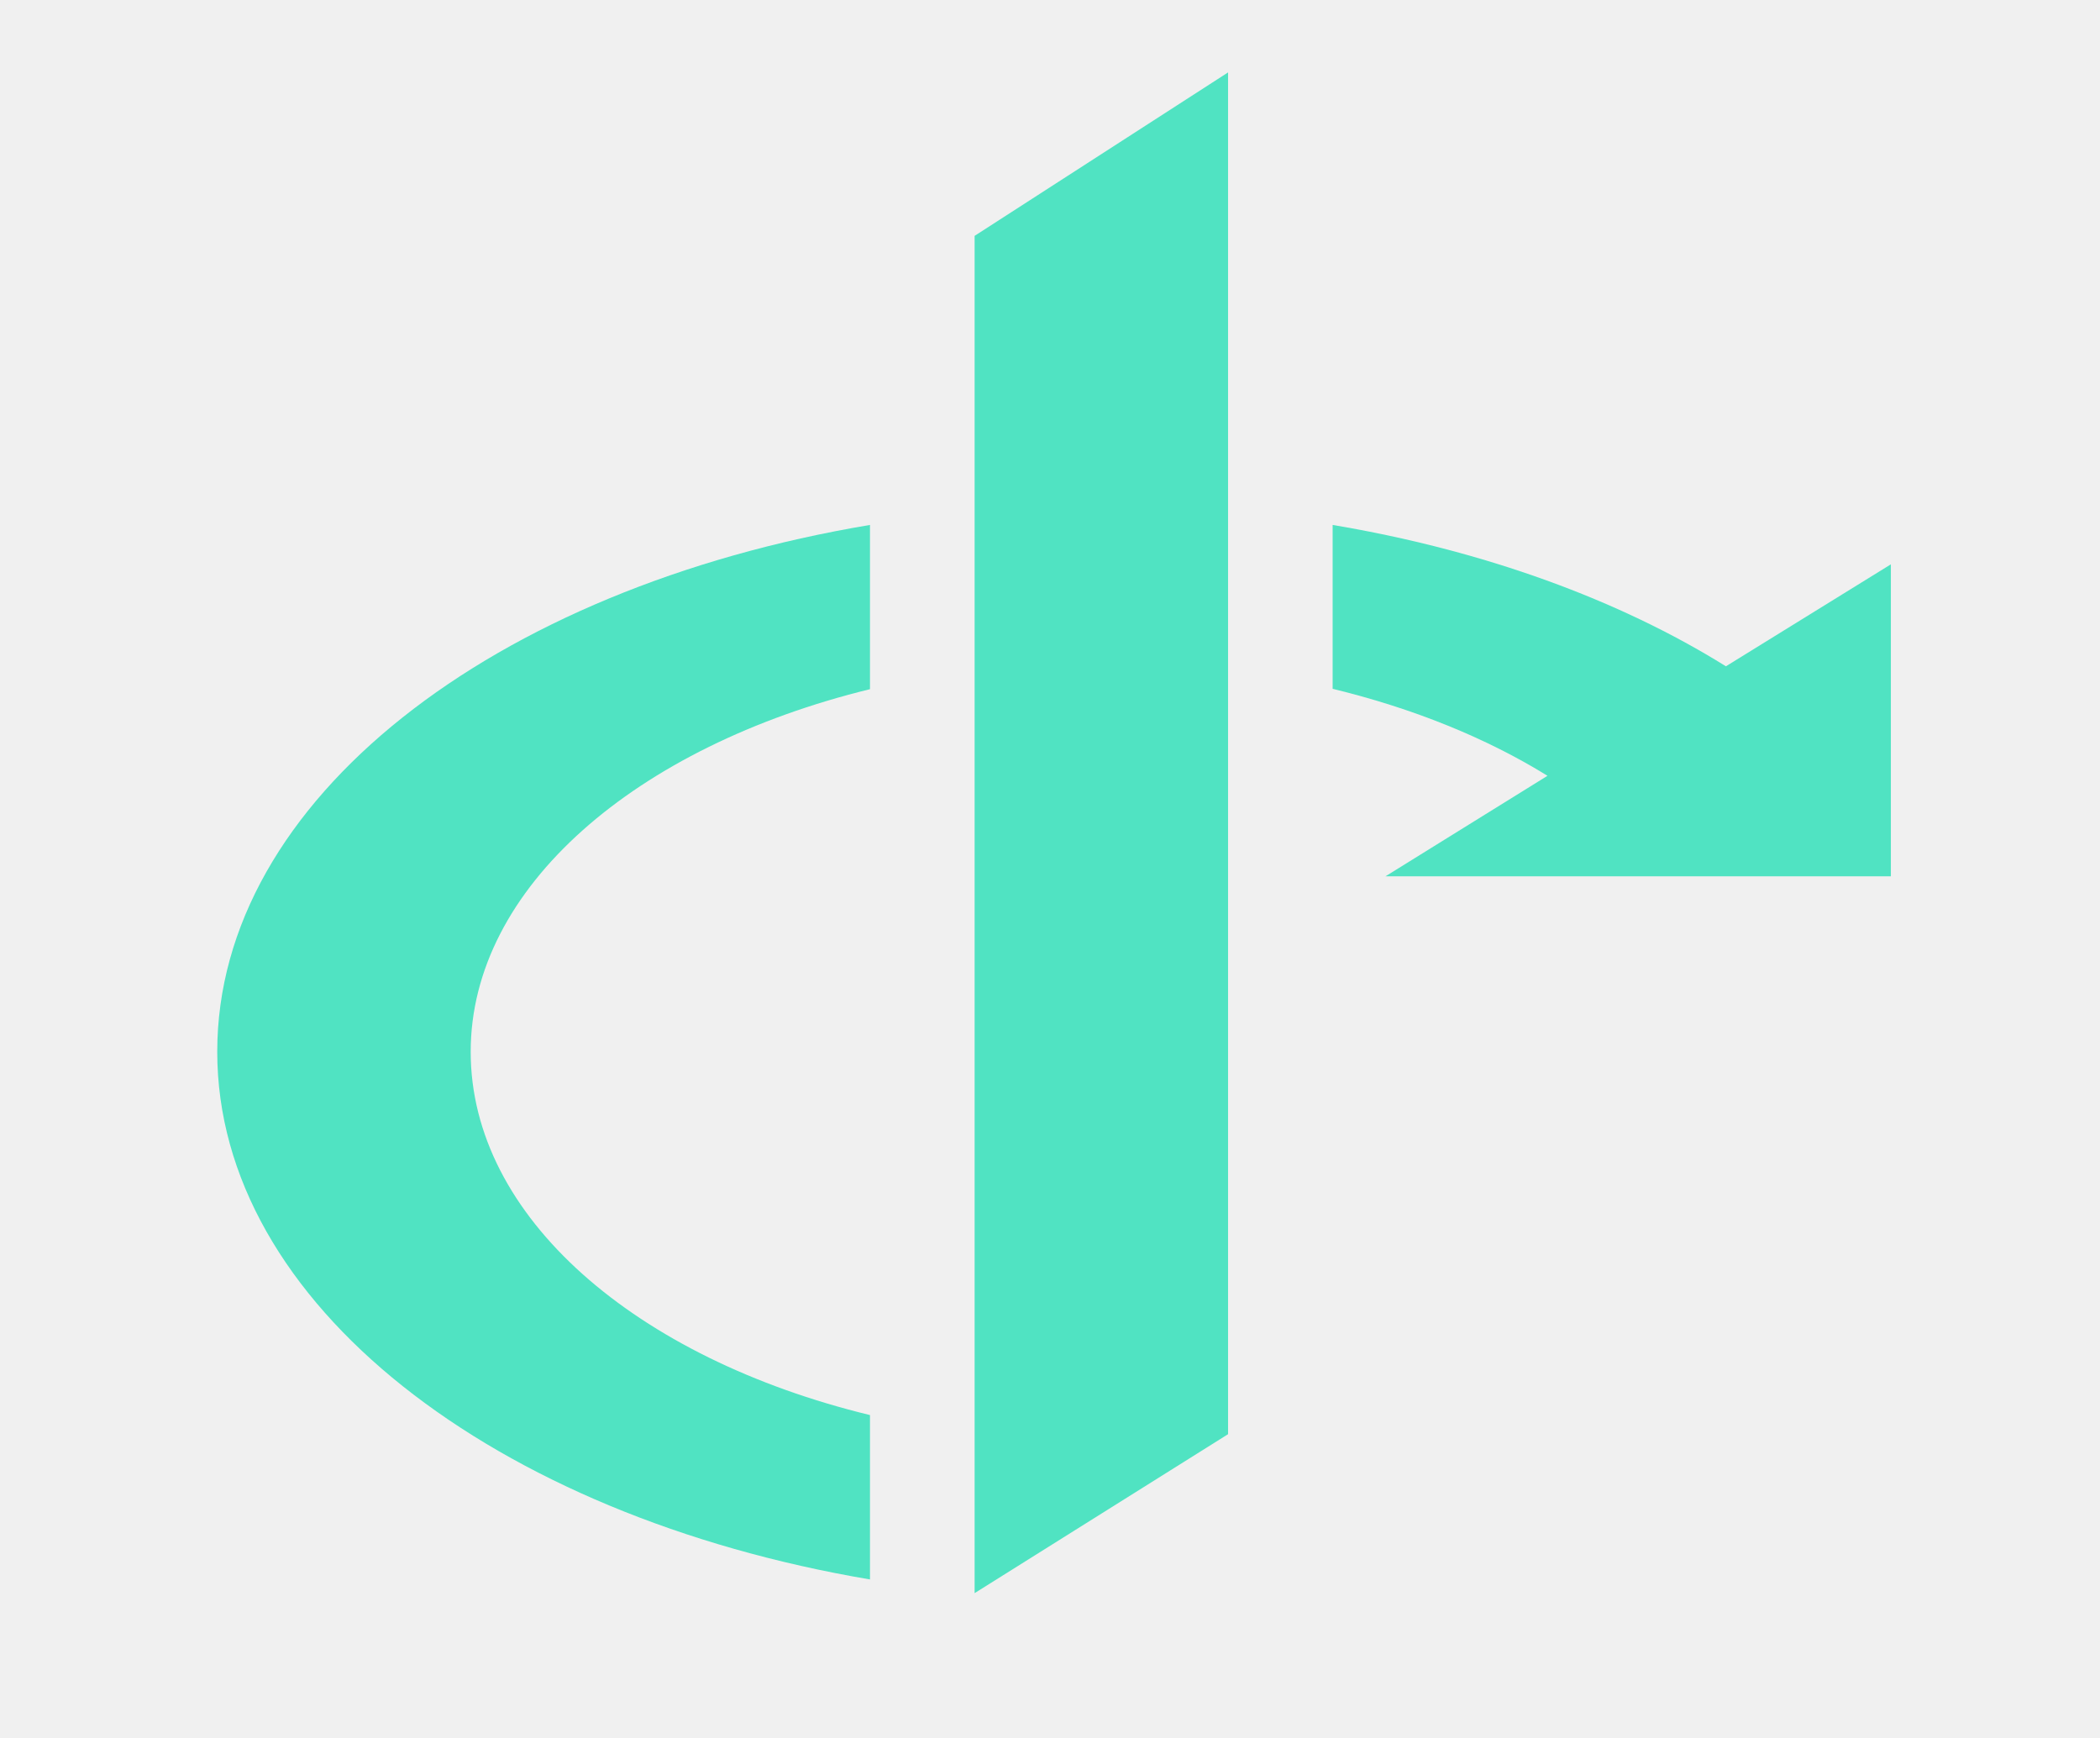
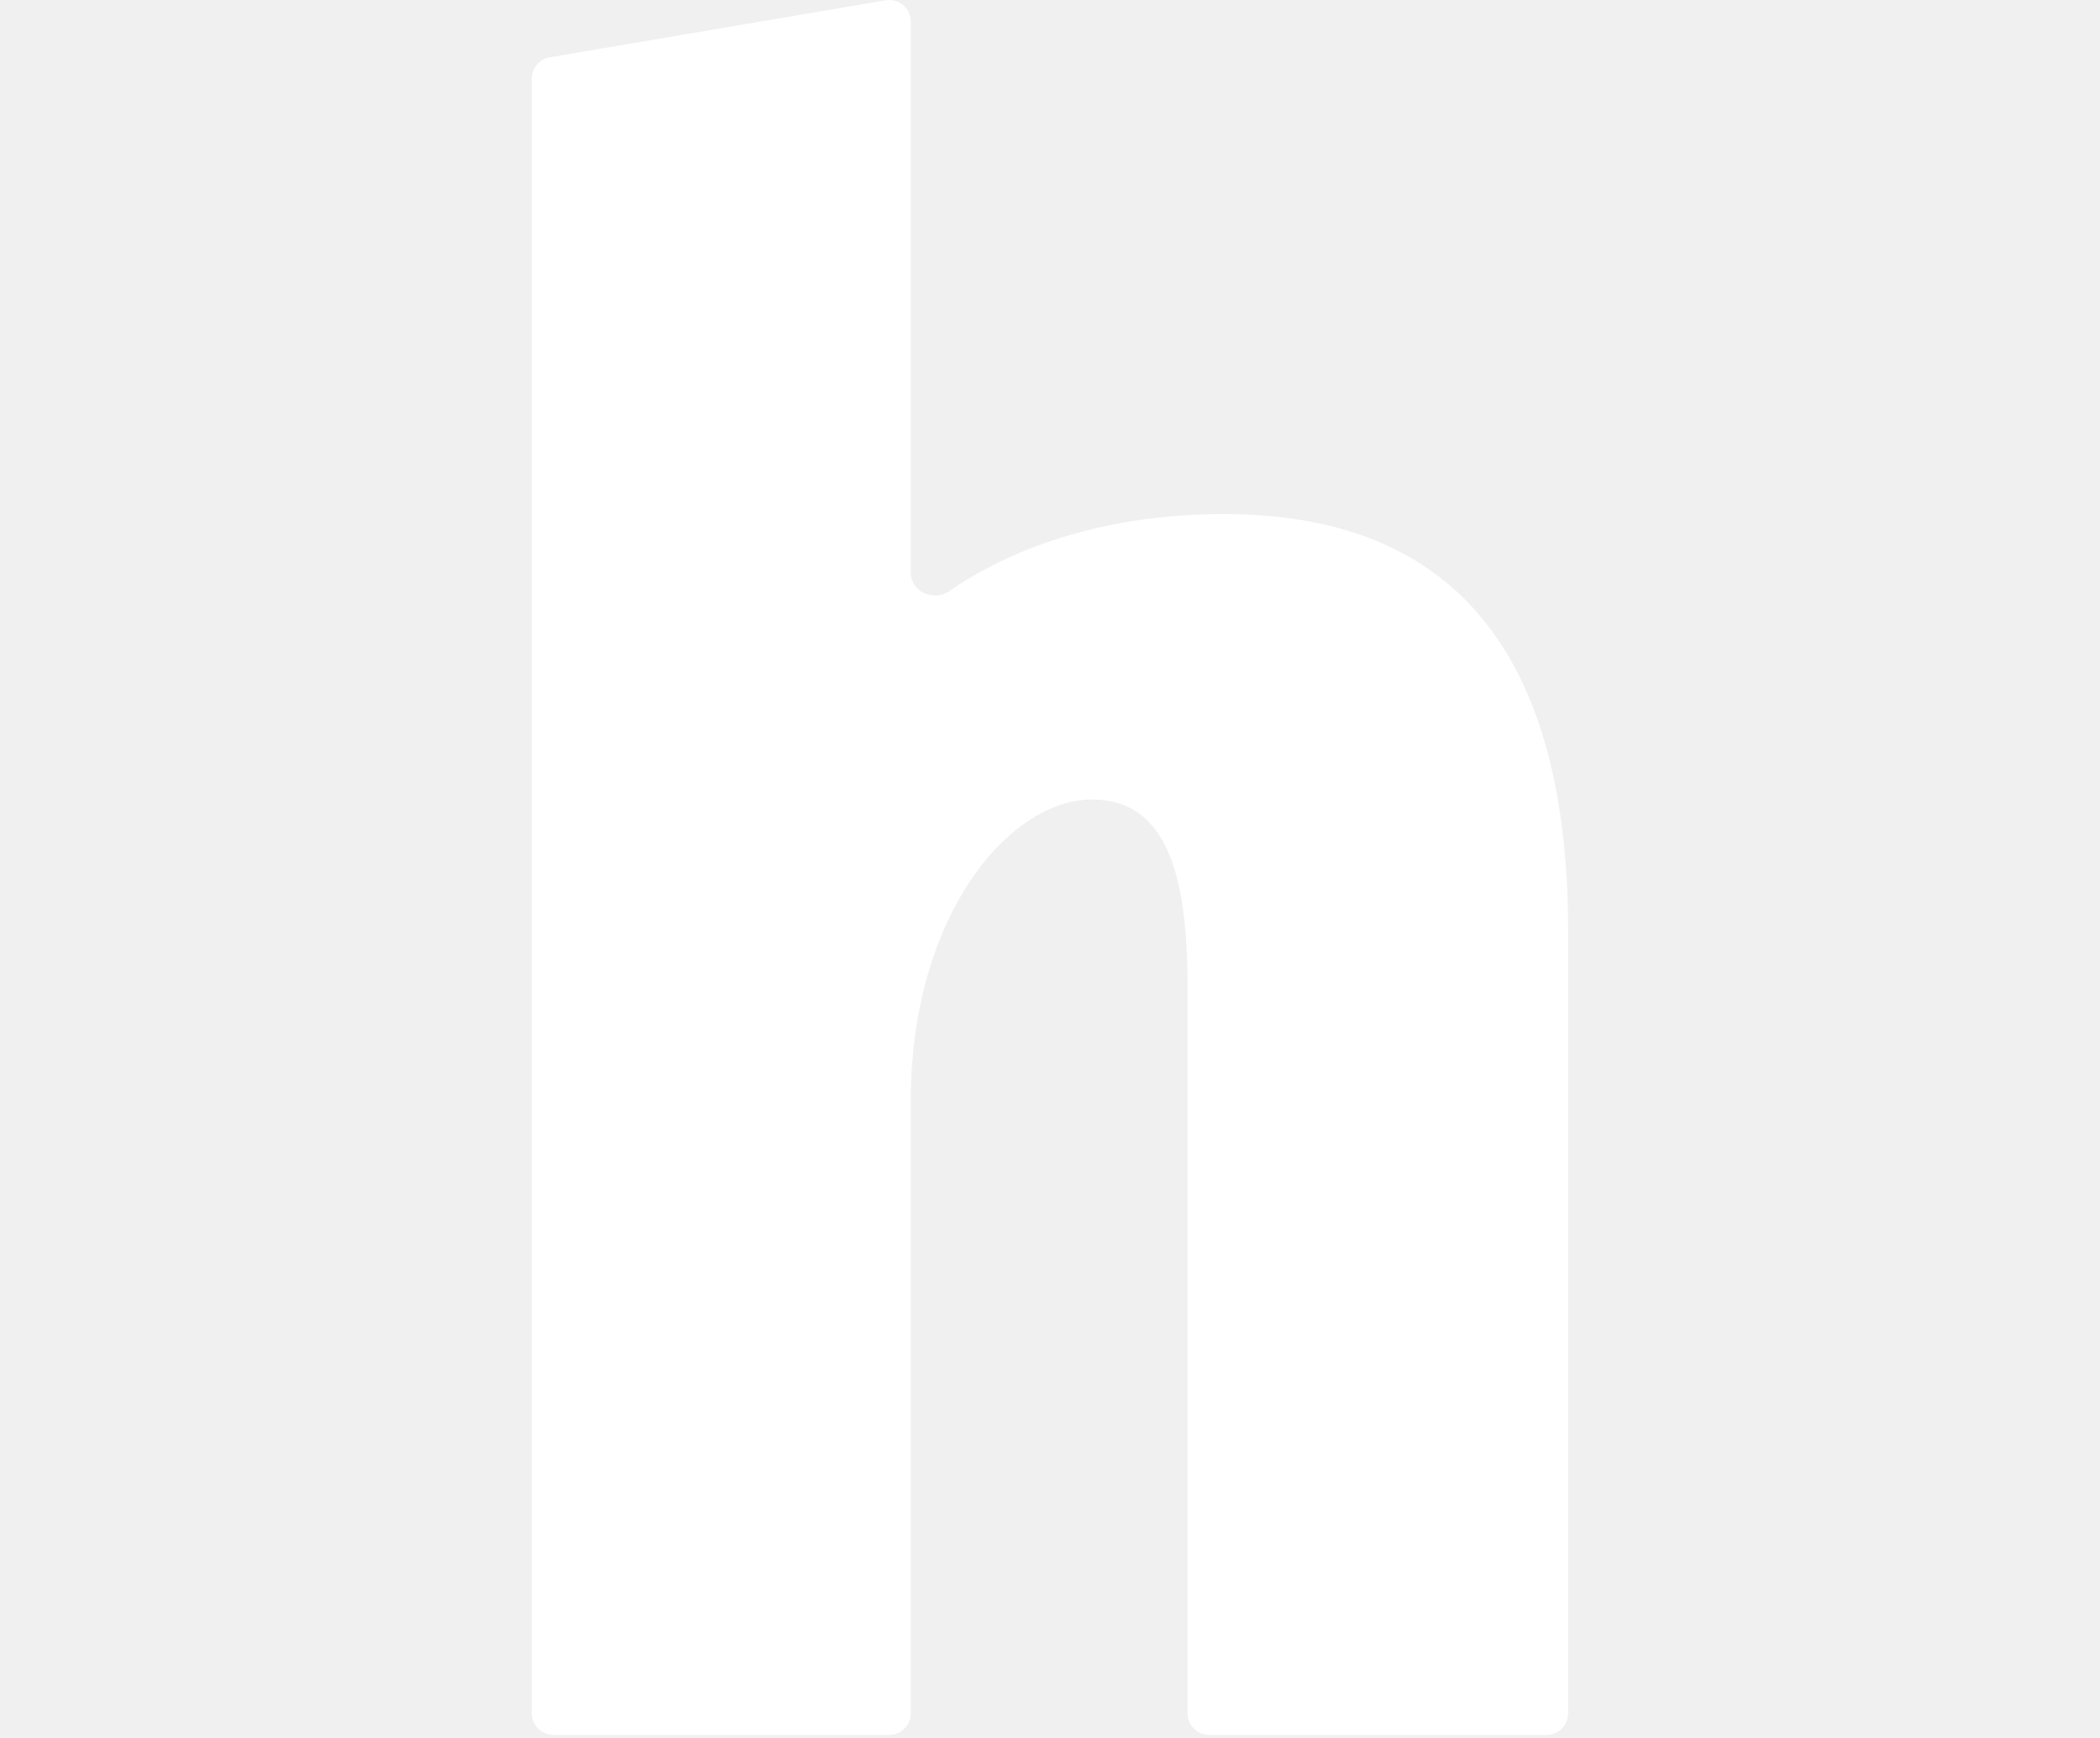
- <svg xmlns="http://www.w3.org/2000/svg" width="29" height="24" viewBox="0 0 29 24" fill="none">
-   <path d="M13.459 3.257V22L16.959 19.805V1L13.459 3.257Z" fill="#50E3C2" />
-   <path d="M12.014 19.541C8.781 18.756 6.5 16.806 6.5 14.524C6.5 12.257 8.781 10.308 12.014 9.517V7.249C6.819 8.118 3 11.045 3 14.524C3 18.002 6.83 20.934 12.014 21.811V19.541Z" fill="#50E3C2" />
-   <path d="M23.834 9.201C22.359 8.282 20.489 7.599 18.403 7.249V9.512C19.524 9.784 20.533 10.195 21.37 10.713L19.133 12.101H26.112V7.793L23.834 9.201L23.834 9.201Z" fill="#50E3C2" />
+ <svg xmlns="http://www.w3.org/2000/svg" width="29" height="24" viewBox="0 0 96 161" fill="none">
+   <g transform="matrix(1,0,0,1,-80,-46.3678)">
+     <path d="M115.103,48.368C115.103,47.13 113.989,46.189 112.769,46.397L81.665,51.678C80.704,51.841 80,52.674 80,53.649L80,205.085C80,206.189 80.895,207.085 82,207.085L113.103,207.085C114.208,207.085 115.103,206.189 115.103,205.085L115.103,148.397C115.103,131.127 124.261,120.429 131.892,120.429C138.76,120.429 140.744,127.307 140.744,137.699L140.744,205.085C140.744,206.189 141.639,207.085 142.744,207.085L174,207.085C175.105,207.085 176,206.189 176,205.085L176,132.656C176,109.12 167.148,93.989 144.102,93.989C134.852,93.989 125.825,96.216 118.633,101.146C117.205,102.125 115.103,101.161 115.103,99.428L115.103,48.368Z" fill="white" fill-rule="nonzero" />
+   </g>
</svg>
